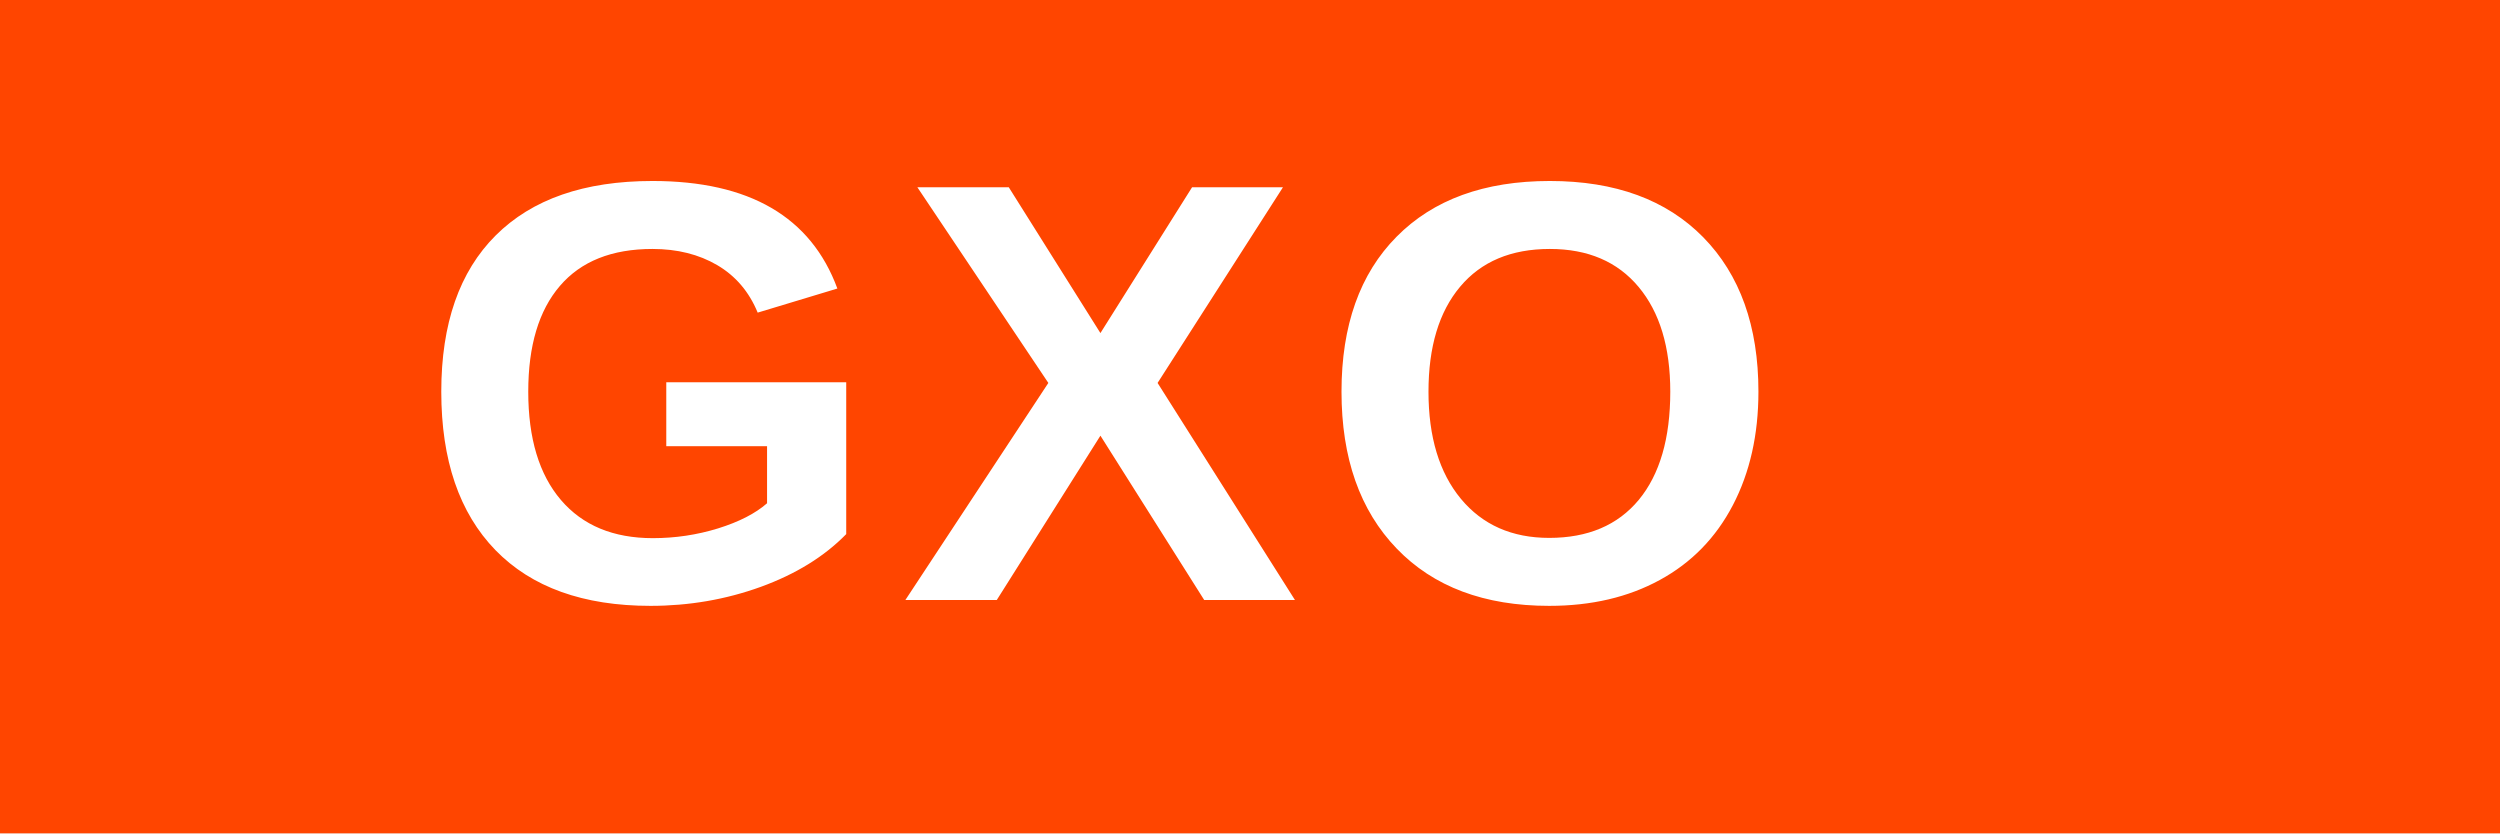
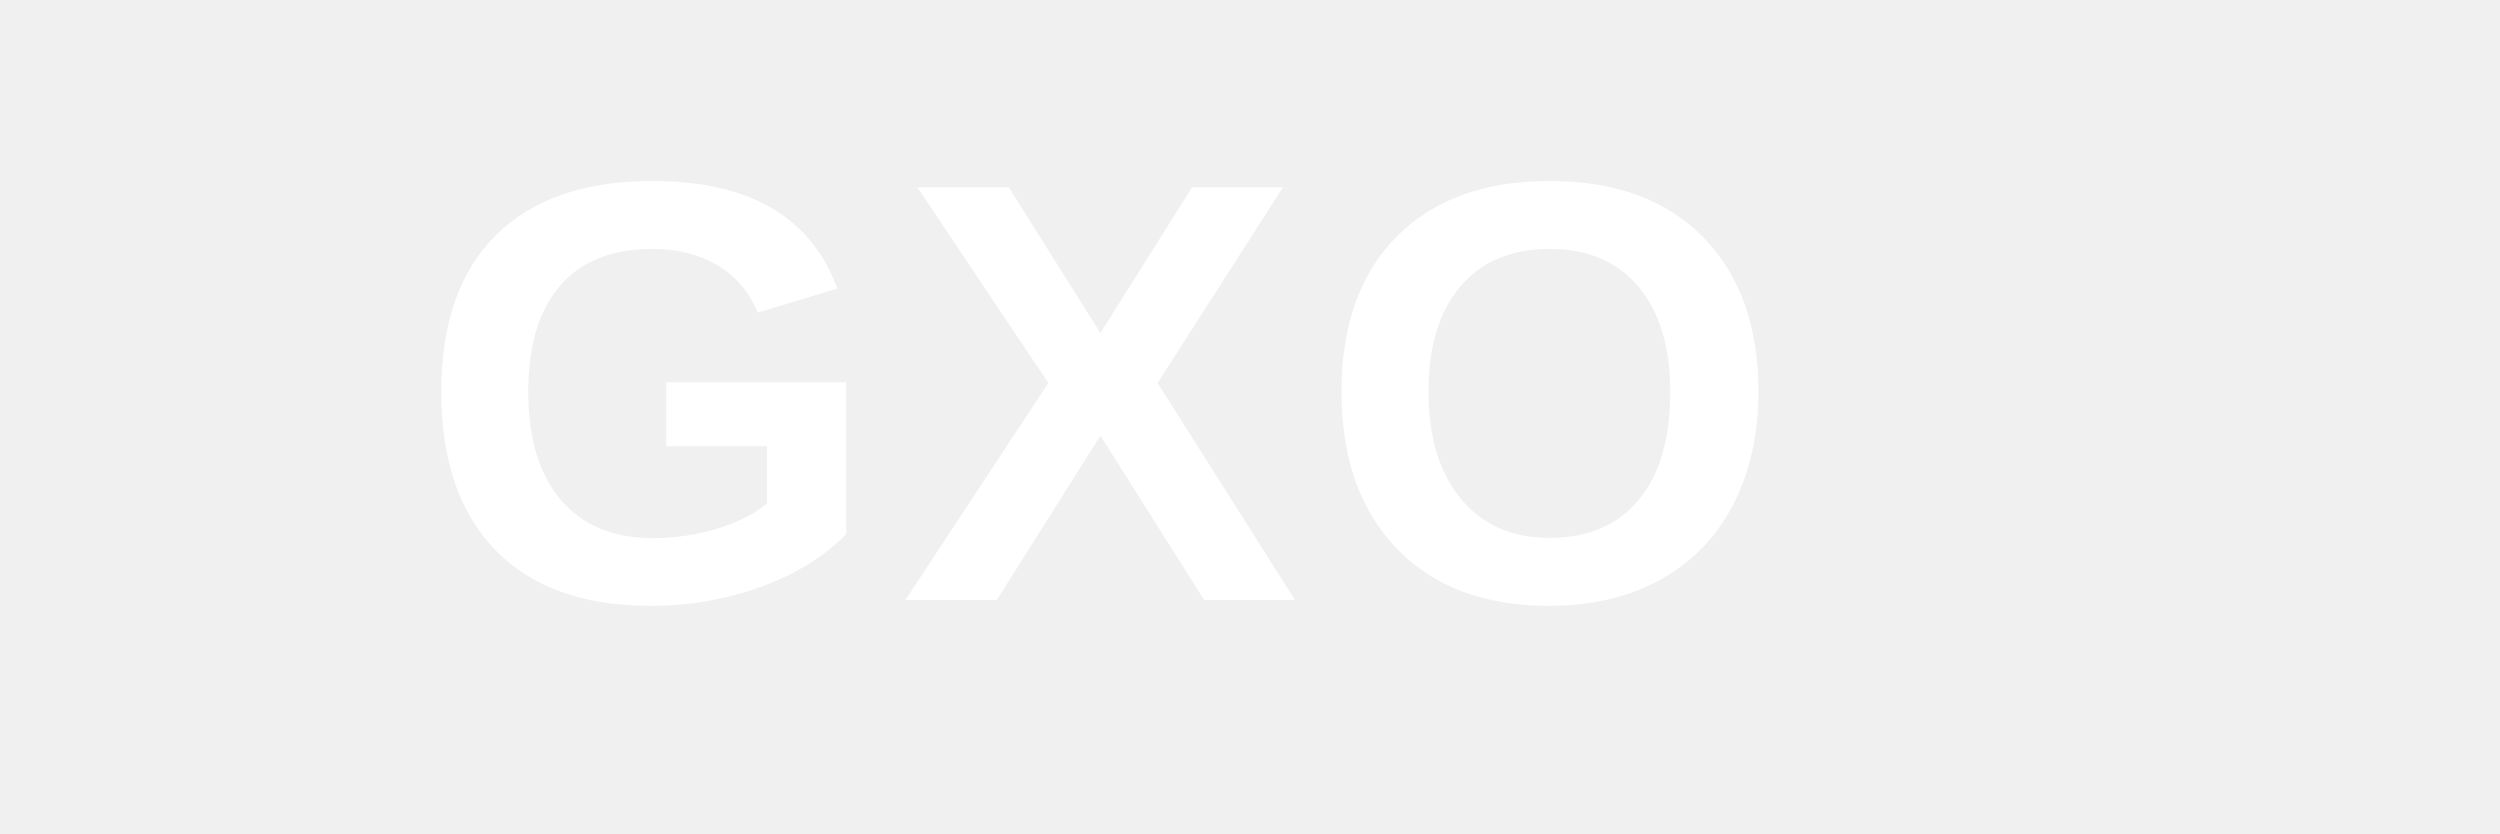
<svg xmlns="http://www.w3.org/2000/svg" viewBox="0 0 300 100" width="300" height="100">
-   <rect width="300" height="100" fill="#FF4500" />
  <text x="50" y="72" font-family="Arial, sans-serif" font-size="72" font-weight="bold" fill="#FFFFFF" letter-spacing="2">GXO</text>
</svg>
